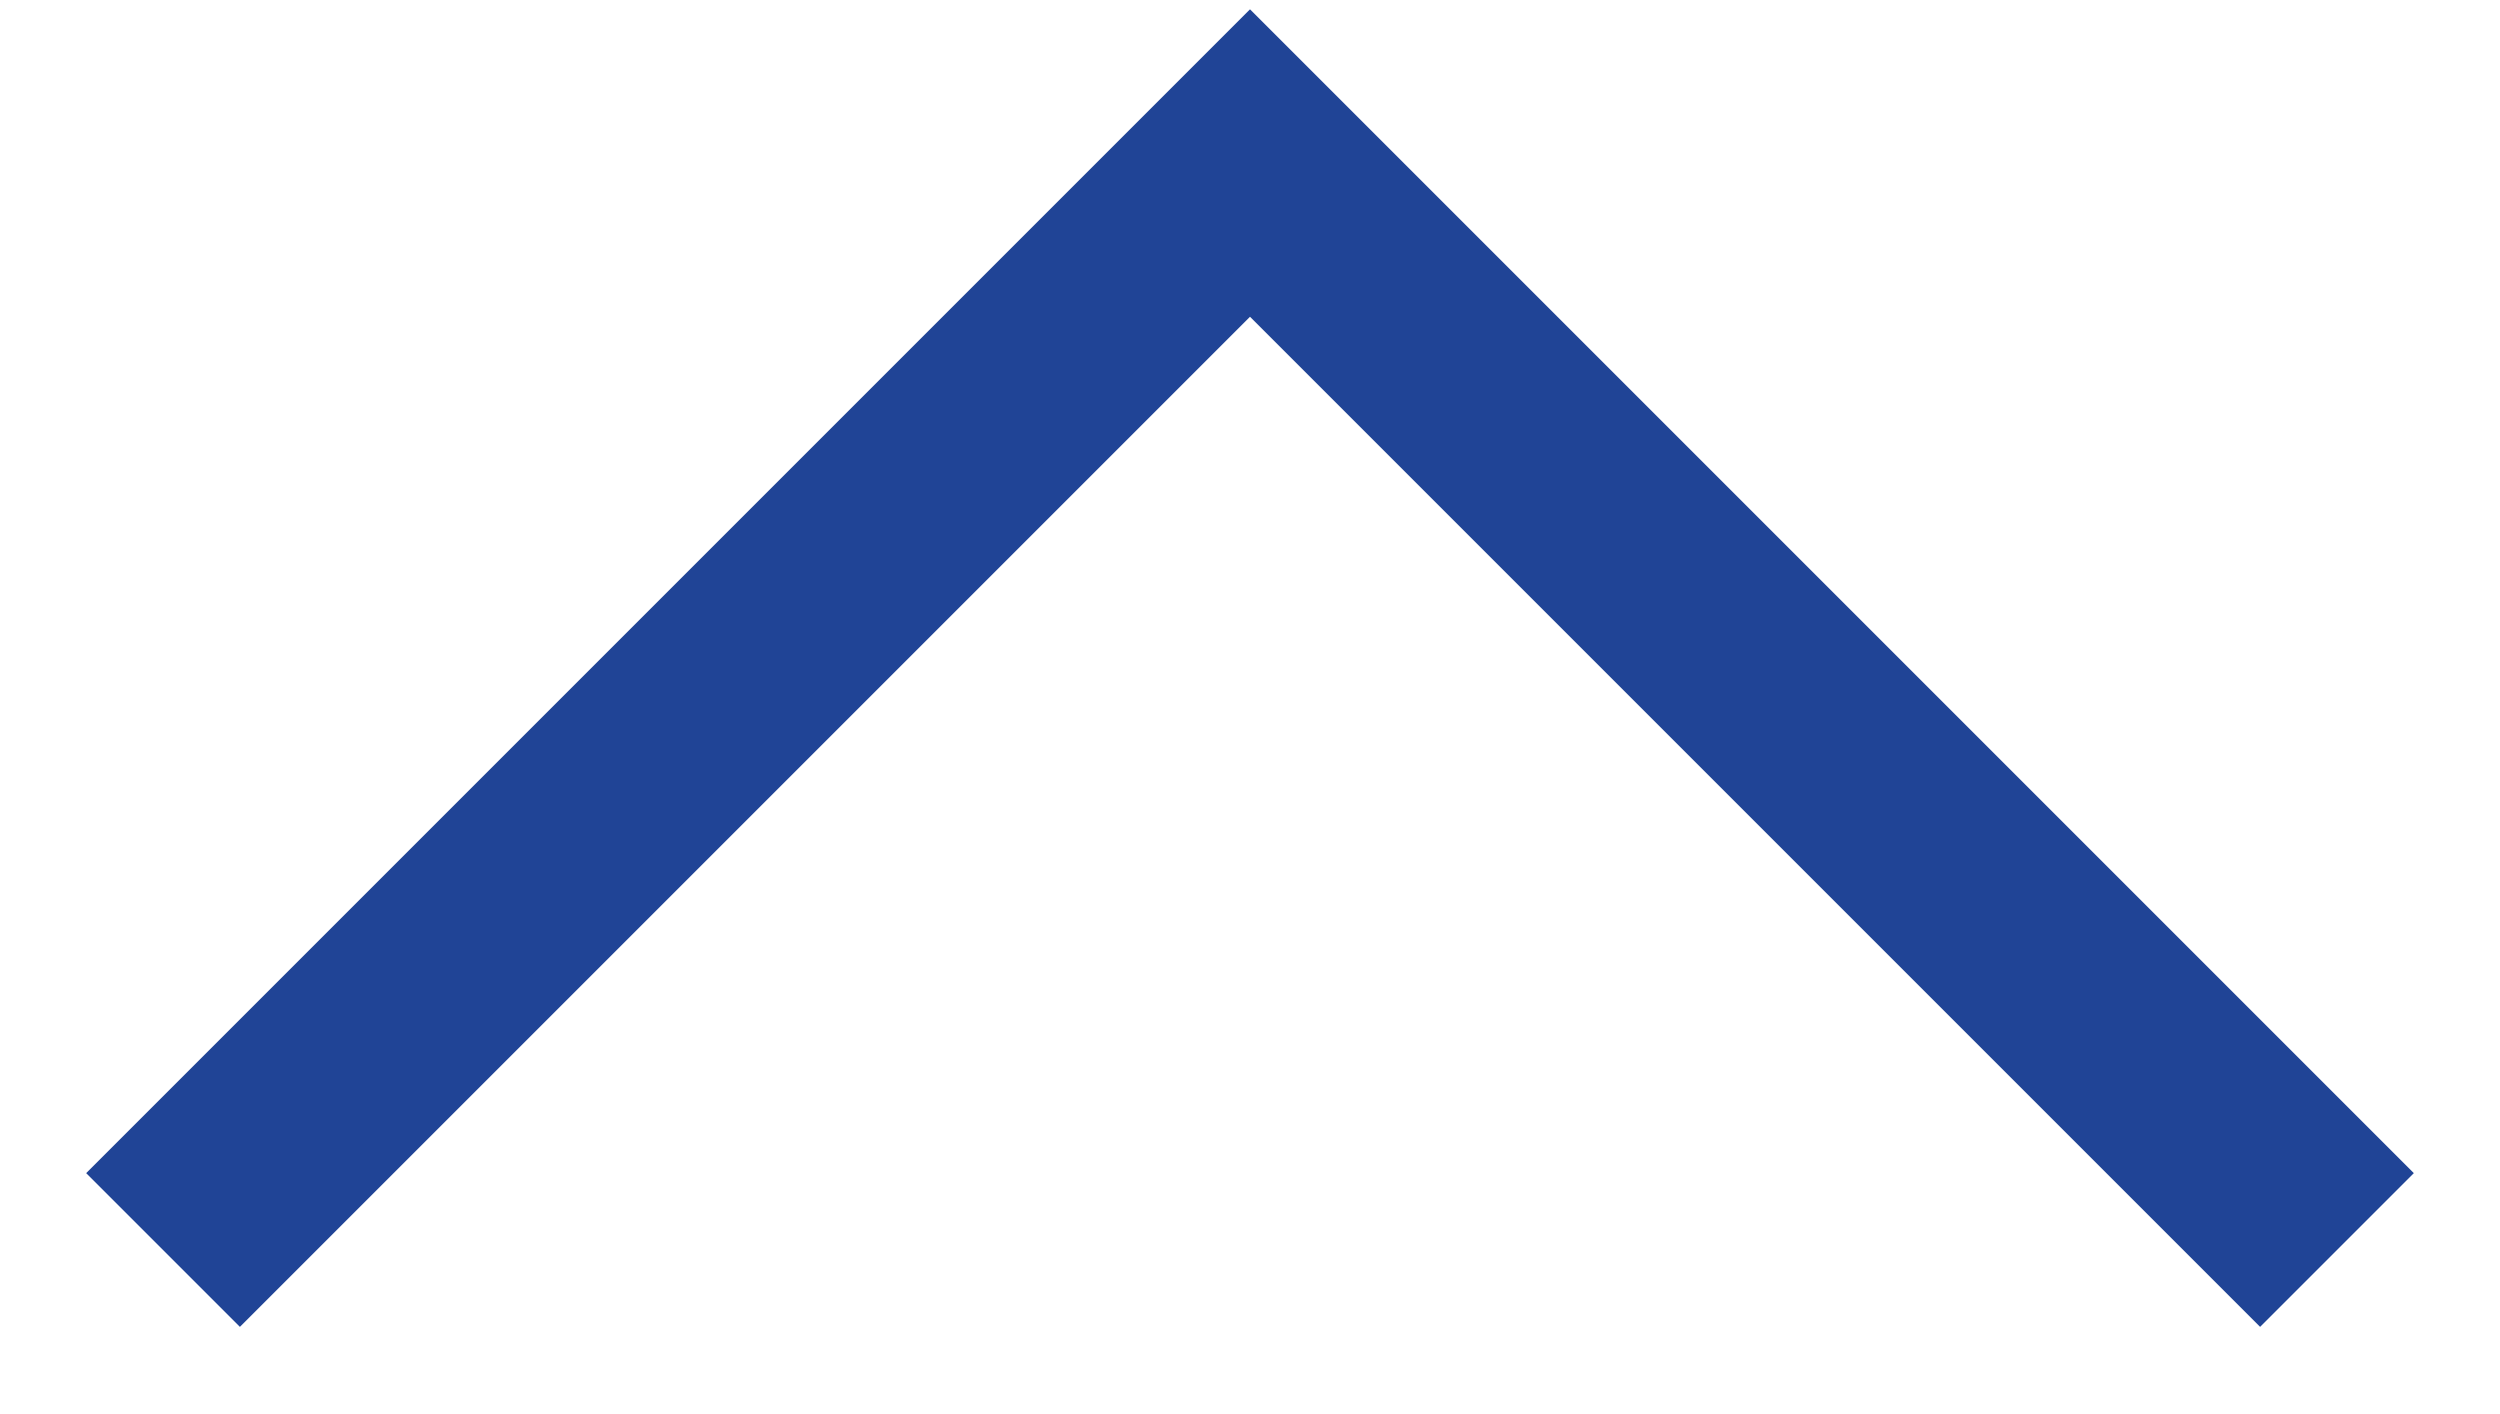
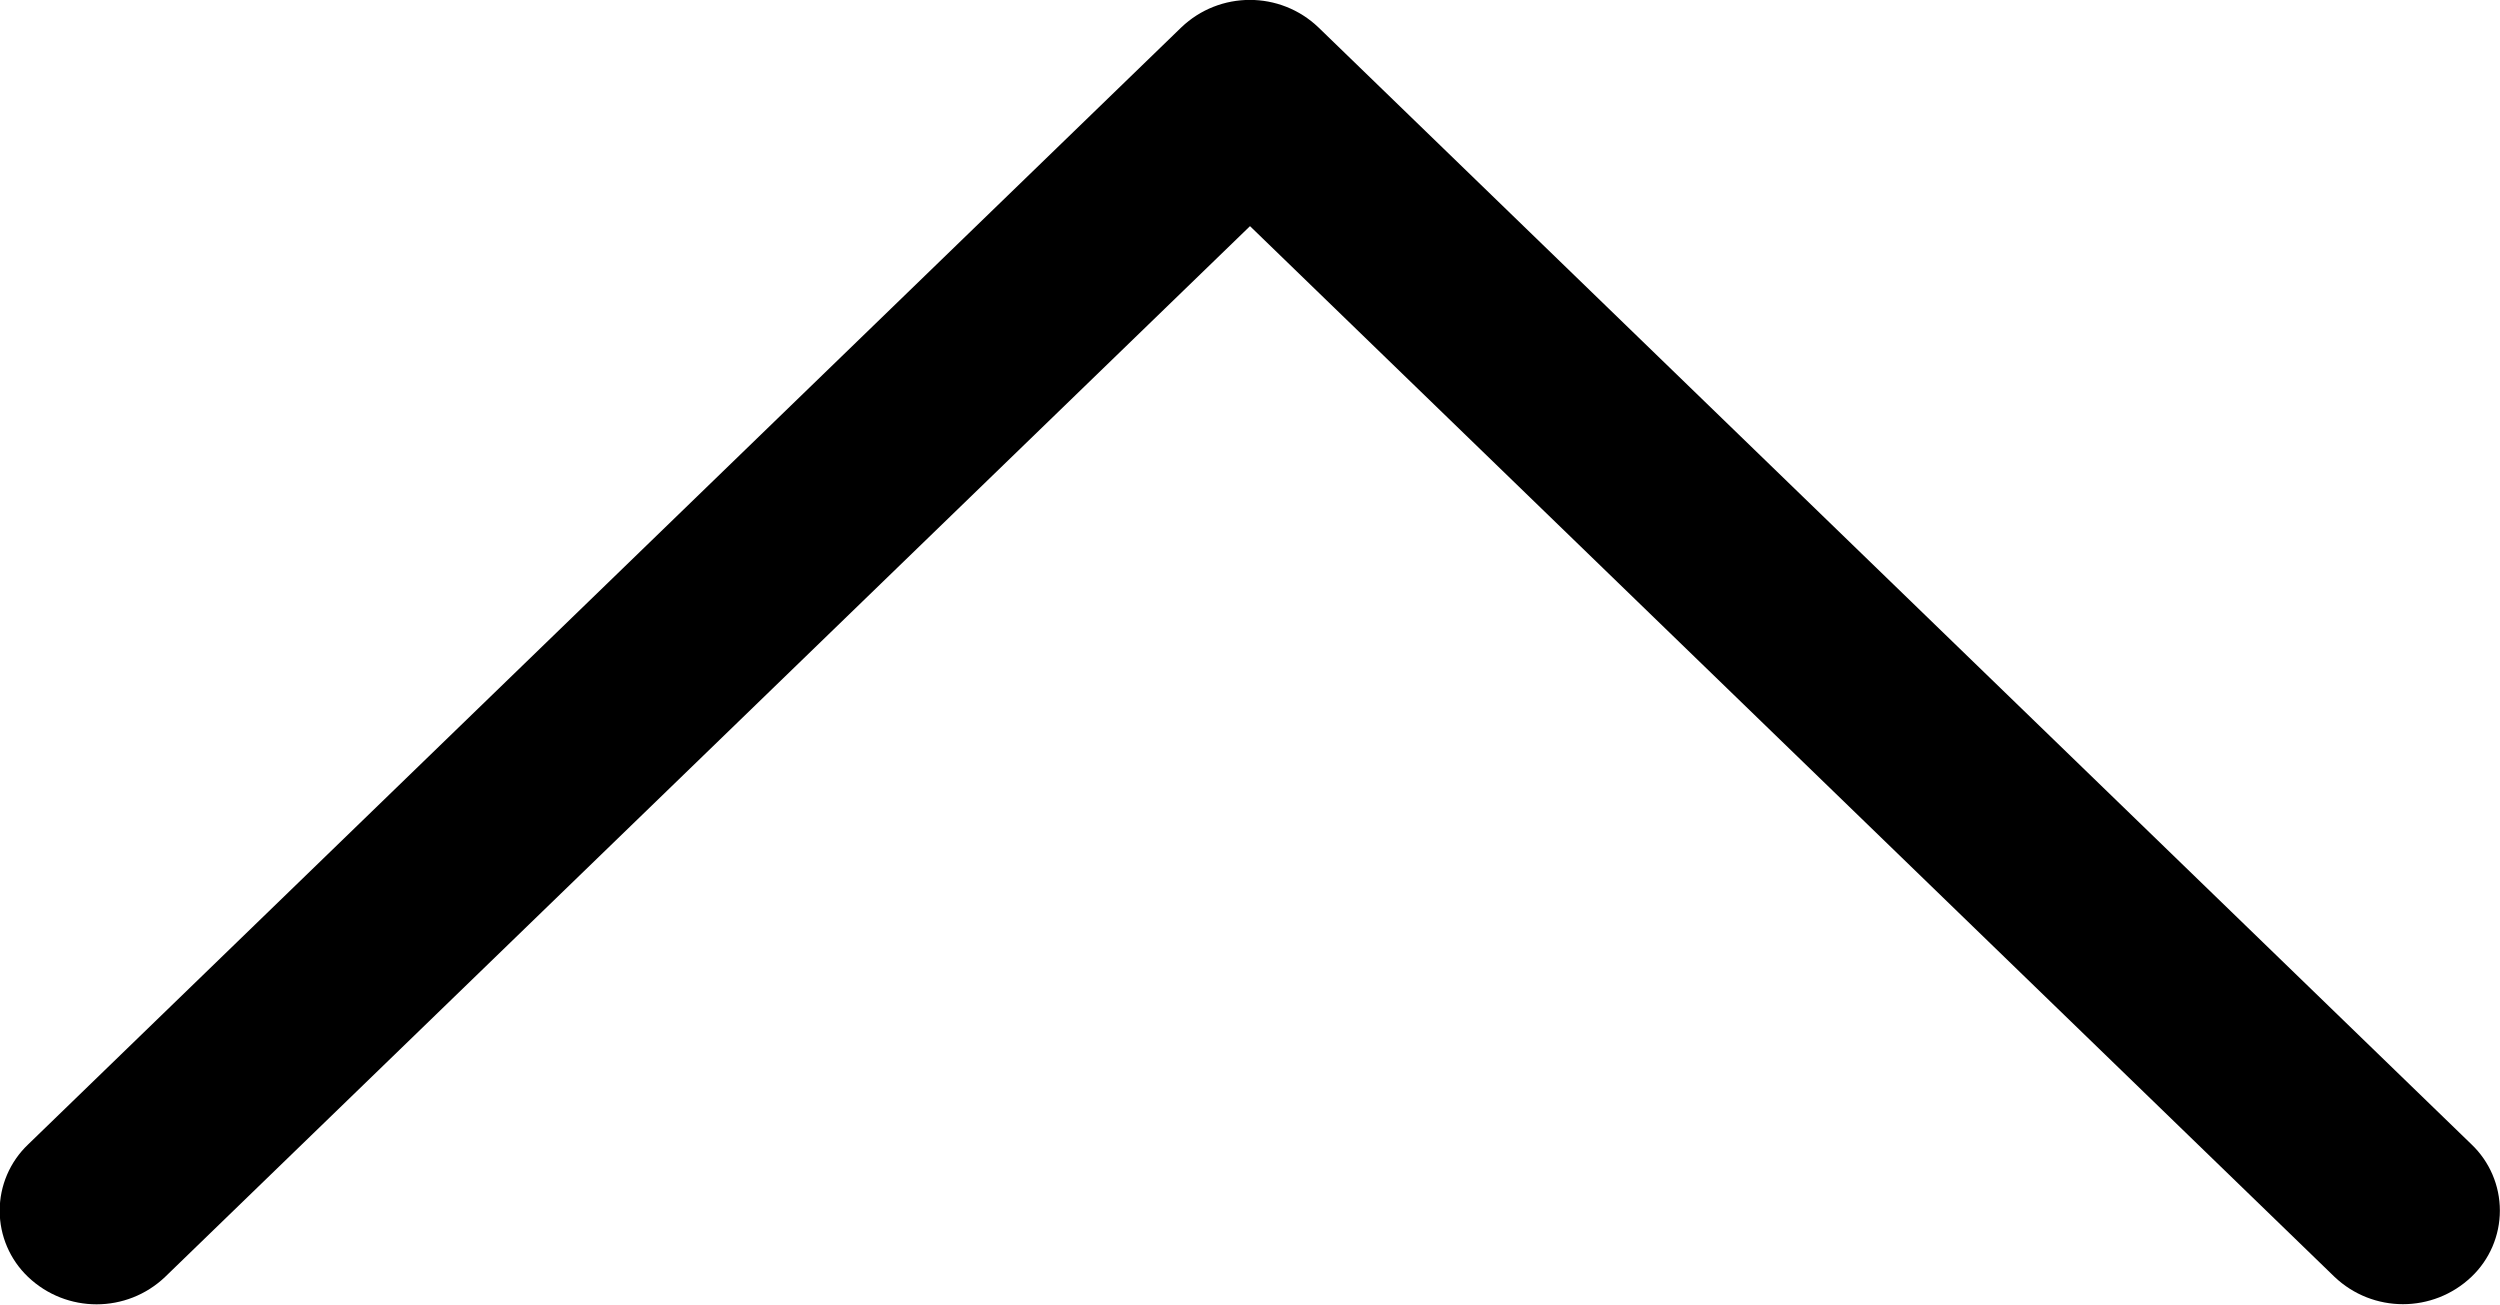
- <svg xmlns="http://www.w3.org/2000/svg" version="1.1" id="Слой_1" x="0px" y="0px" viewBox="0 0 23 13" style="enable-background:new 0 0 23 13;" xml:space="preserve">
-   <style type="text/css">
- 	.st0{fill:none;stroke:#204496;stroke-width:2;}
- </style>
-   <path class="st0" d="M1.5,11.5l10-10l10,10" />
+ <svg xmlns="http://www.w3.org/2000/svg" width="46" height="24" viewBox="0 0 46 24">
+   <path id="arrow_up" d="M21.735,0.505L0.516,21.059a1.682,1.682,0,0,0,0,2.436,1.828,1.828,0,0,0,2.522,0L23,4.161,42.954,23.493a1.828,1.828,0,0,0,2.521,0,1.682,1.682,0,0,0,0-2.437L24.26,0.505A1.826,1.826,0,0,0,21.735.505Z" />
</svg>
